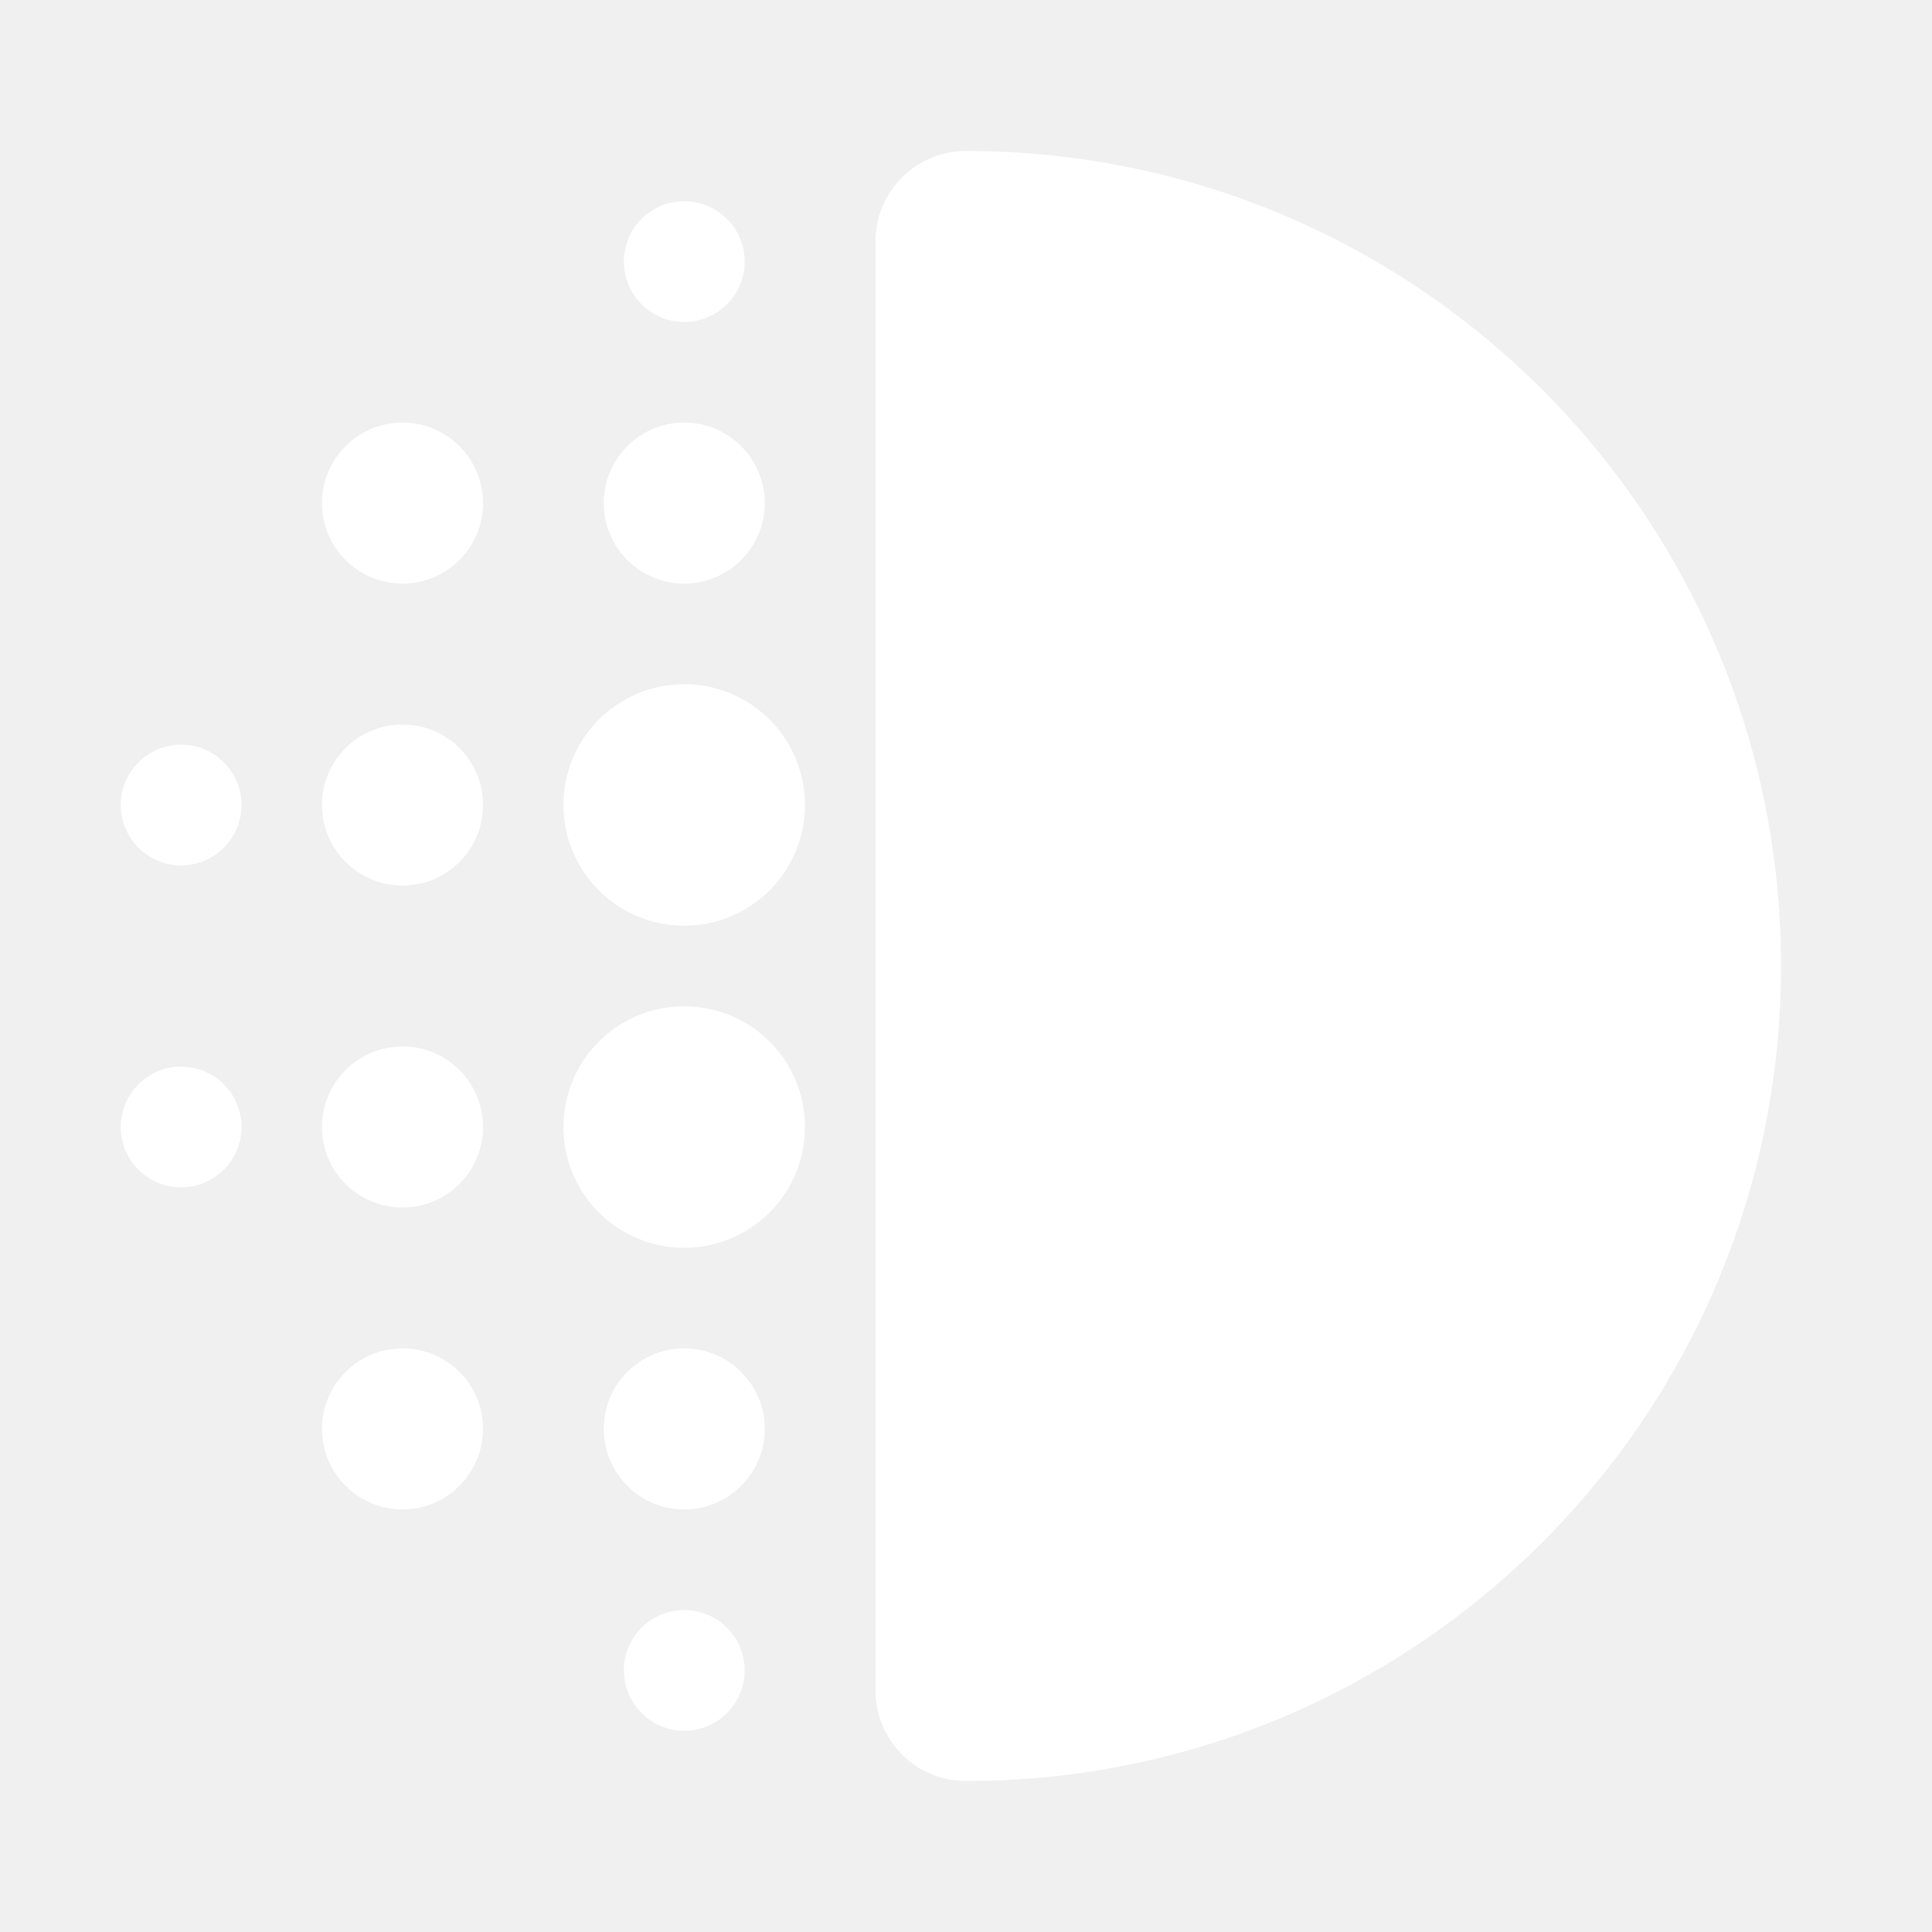
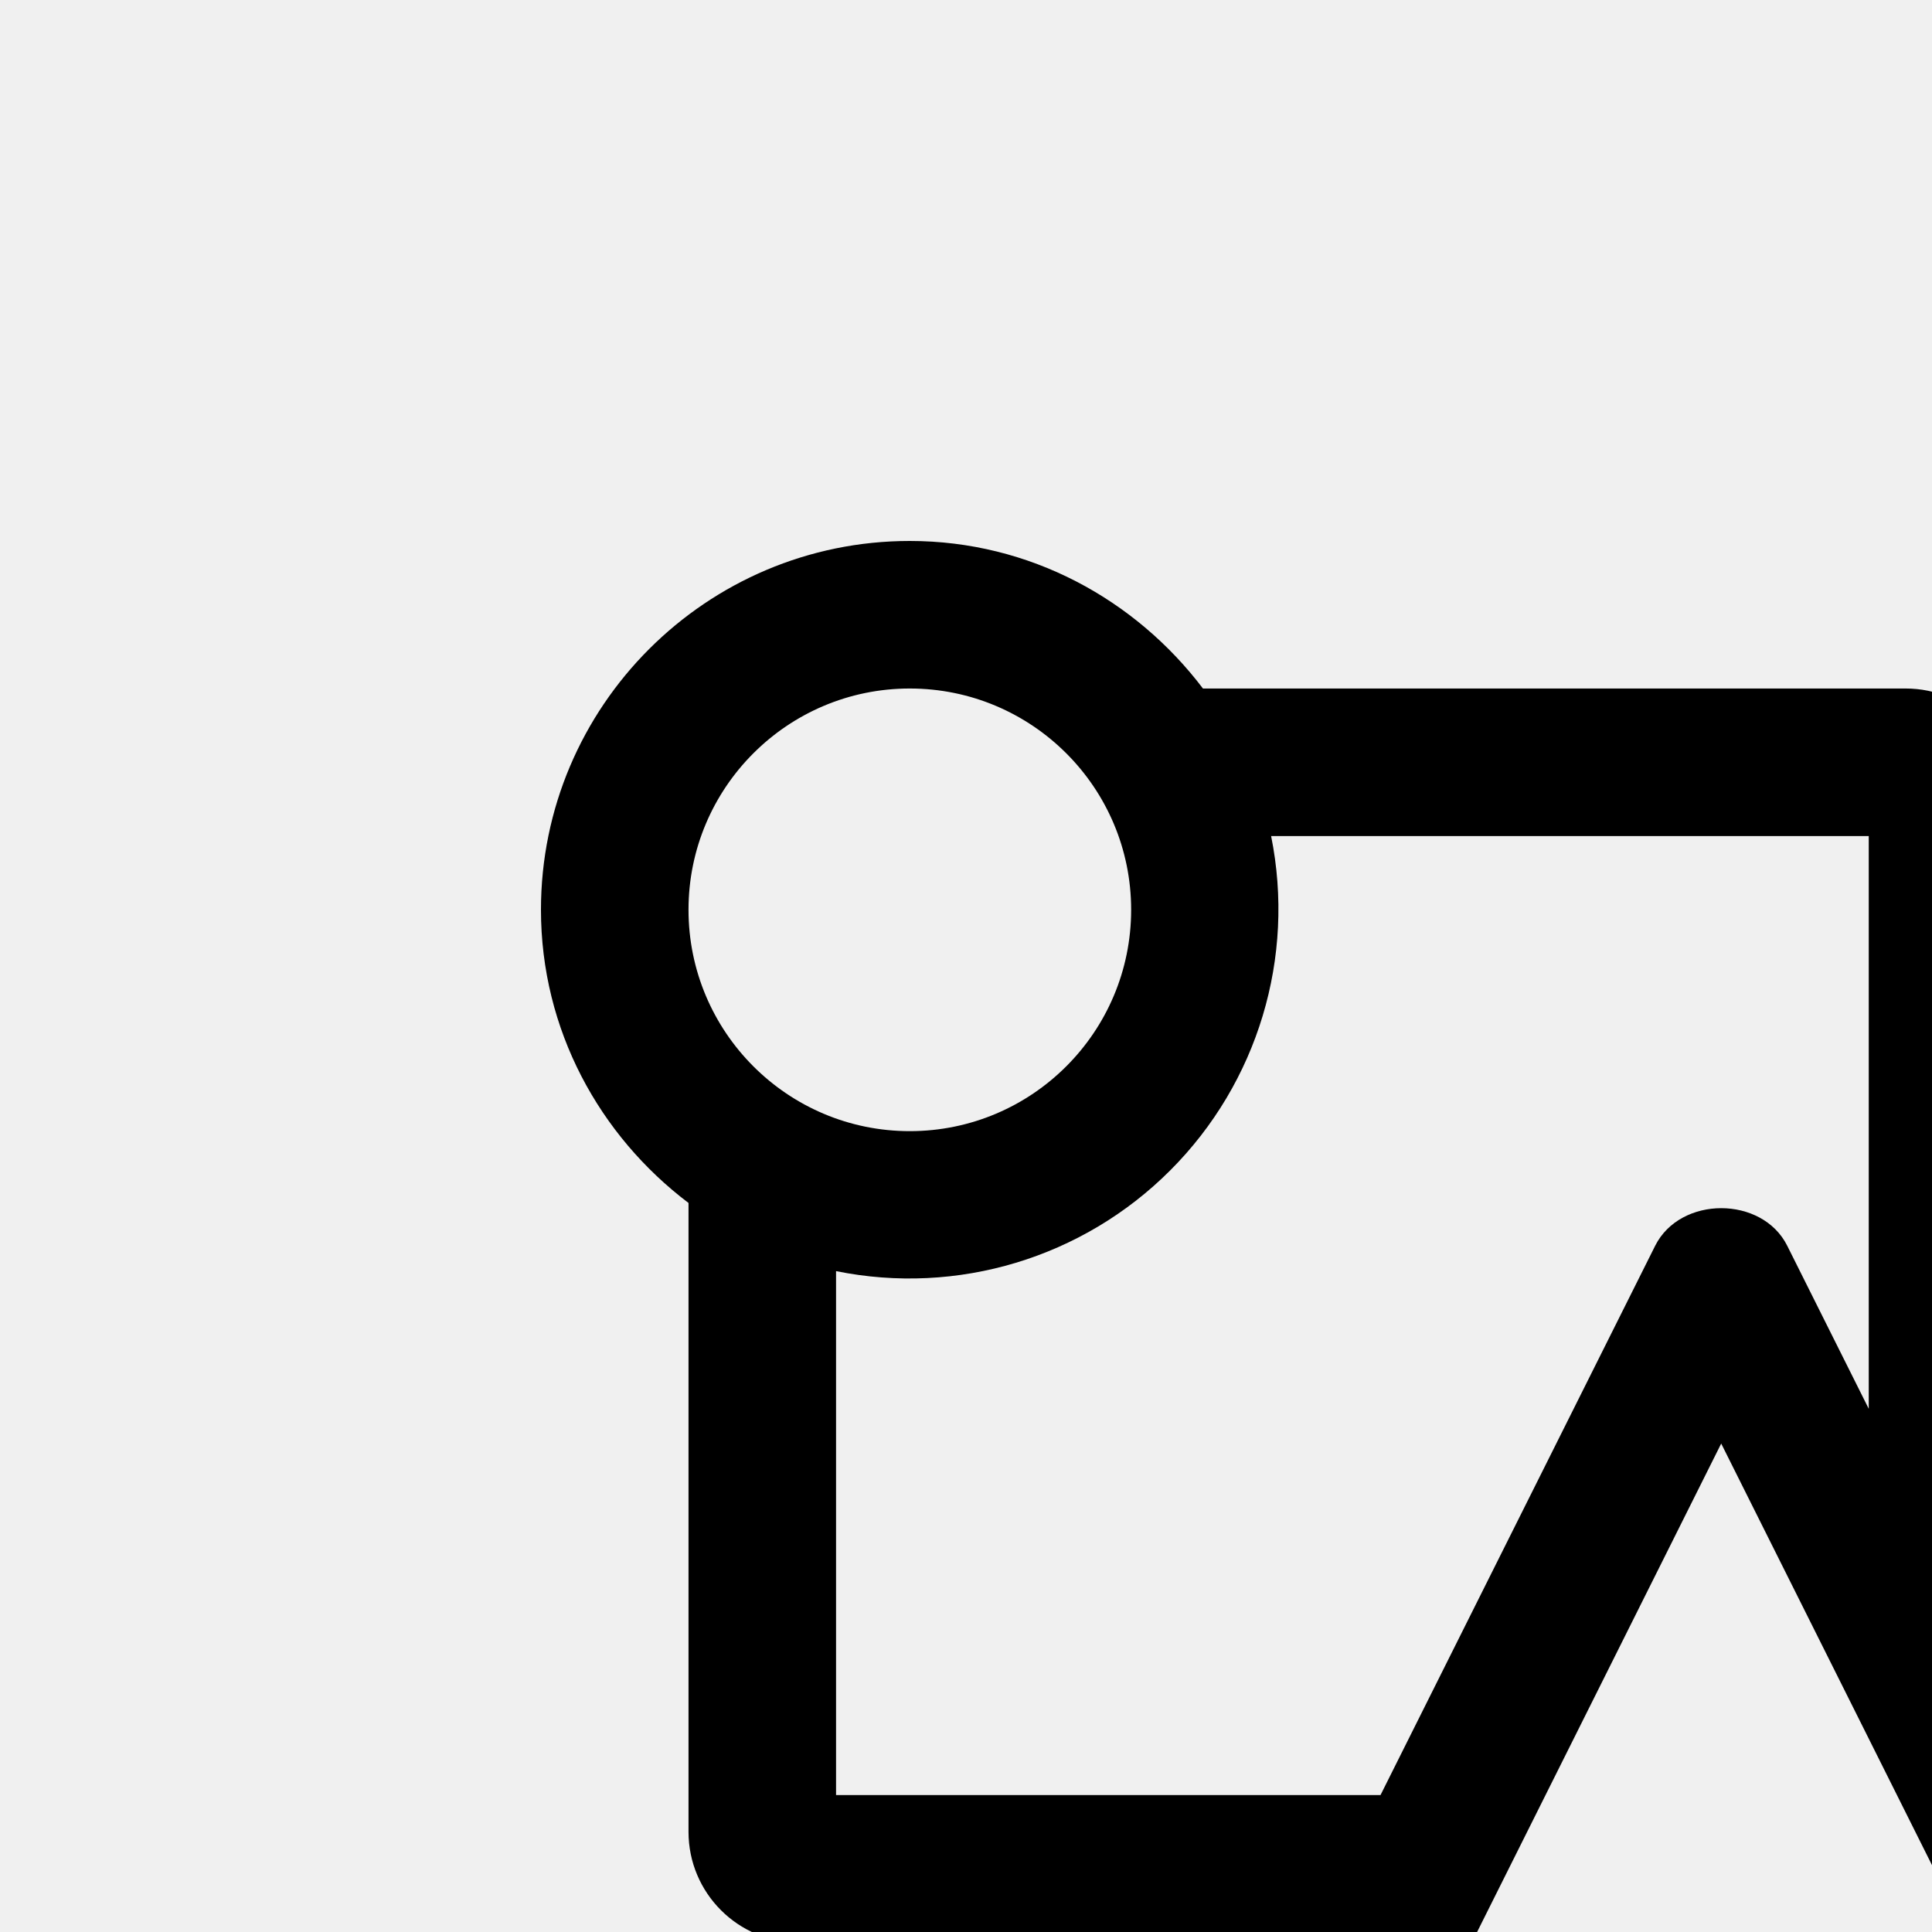
- <svg xmlns="http://www.w3.org/2000/svg" width="14" height="14" viewBox="0 0 14 14" fill="none">
-   <g id="icons/templating-transform">
-     <g id="Vector">
-       <path fill-rule="evenodd" clip-rule="evenodd" d="M6.344 1.75C6.344 1.388 6.638 1.094 7 1.094C10.262 1.094 12.906 3.738 12.906 7C12.906 10.262 10.262 12.906 7 12.906C6.638 12.906 6.344 12.612 6.344 12.25V1.75Z" fill="white" />
-       <path d="M5.542 3.646C5.542 3.968 5.28 4.229 4.958 4.229C4.636 4.229 4.375 3.968 4.375 3.646C4.375 3.324 4.636 3.062 4.958 3.062C5.28 3.062 5.542 3.324 5.542 3.646Z" fill="white" />
-       <path d="M3.5 3.646C3.5 3.968 3.239 4.229 2.917 4.229C2.595 4.229 2.333 3.968 2.333 3.646C2.333 3.324 2.595 3.062 2.917 3.062C3.239 3.062 3.5 3.324 3.5 3.646Z" fill="white" />
-       <path d="M5.542 10.354C5.542 10.676 5.28 10.938 4.958 10.938C4.636 10.938 4.375 10.676 4.375 10.354C4.375 10.032 4.636 9.771 4.958 9.771C5.28 9.771 5.542 10.032 5.542 10.354Z" fill="white" />
-       <path d="M5.396 1.896C5.396 2.137 5.2 2.333 4.958 2.333C4.717 2.333 4.521 2.137 4.521 1.896C4.521 1.654 4.717 1.458 4.958 1.458C5.2 1.458 5.396 1.654 5.396 1.896Z" fill="white" />
-       <path d="M1.75 5.833C1.75 6.075 1.554 6.271 1.312 6.271C1.071 6.271 0.875 6.075 0.875 5.833C0.875 5.592 1.071 5.396 1.312 5.396C1.554 5.396 1.75 5.592 1.75 5.833Z" fill="white" />
-       <path d="M1.75 8.167C1.75 8.408 1.554 8.604 1.312 8.604C1.071 8.604 0.875 8.408 0.875 8.167C0.875 7.925 1.071 7.729 1.312 7.729C1.554 7.729 1.75 7.925 1.75 8.167Z" fill="white" />
-       <path d="M5.396 12.104C5.396 12.346 5.2 12.542 4.958 12.542C4.717 12.542 4.521 12.346 4.521 12.104C4.521 11.863 4.717 11.667 4.958 11.667C5.2 11.667 5.396 11.863 5.396 12.104Z" fill="white" />
-       <path d="M5.833 5.833C5.833 6.317 5.442 6.708 4.958 6.708C4.475 6.708 4.083 6.317 4.083 5.833C4.083 5.35 4.475 4.958 4.958 4.958C5.442 4.958 5.833 5.35 5.833 5.833Z" fill="white" />
-       <path d="M5.833 8.167C5.833 8.65 5.442 9.042 4.958 9.042C4.475 9.042 4.083 8.65 4.083 8.167C4.083 7.683 4.475 7.292 4.958 7.292C5.442 7.292 5.833 7.683 5.833 8.167Z" fill="white" />
-       <path d="M3.5 5.833C3.5 6.156 3.239 6.417 2.917 6.417C2.595 6.417 2.333 6.156 2.333 5.833C2.333 5.511 2.595 5.25 2.917 5.25C3.239 5.25 3.5 5.511 3.5 5.833Z" fill="white" />
-       <path d="M3.5 8.167C3.5 8.489 3.239 8.75 2.917 8.75C2.595 8.75 2.333 8.489 2.333 8.167C2.333 7.844 2.595 7.583 2.917 7.583C3.239 7.583 3.5 7.844 3.5 8.167Z" fill="white" />
-       <path d="M3.5 10.354C3.5 10.676 3.239 10.938 2.917 10.938C2.595 10.938 2.333 10.676 2.333 10.354C2.333 10.032 2.595 9.771 2.917 9.771C3.239 9.771 3.5 10.032 3.5 10.354Z" fill="white" />
+ <svg xmlns="http://www.w3.org/2000/svg" width="20px" height="20px" viewBox="0 0 20 20" version="1.1">
+   <g id="icon/line/模板转换" stroke="none" stroke-width="1" fill="none" fill-rule="evenodd" style="transform: scale(1.4);transform-origin: center center;">
+     <g id="moban-2" transform="translate(4, 4)" fill="currentColor" fill-rule="nonzero">
+       <path d="M10.909,8.599 L11.942,10.665 C12.027,10.834 12.018,11.035 11.919,11.196 C11.819,11.357 11.644,11.455 11.455,11.455 L6,11.455 C5.811,11.455 5.635,11.358 5.535,11.196 C5.435,11.035 5.427,10.834 5.512,10.665 L5.663,10.364 L1.909,10.364 C1.457,10.364 1.091,9.997 1.091,9.545 L1.091,4.895 C0.433,4.397 0,3.615 0,2.727 C0,1.223 1.223,0 2.727,0 C3.615,0 4.396,0.433 4.895,1.091 L10.091,1.091 C10.543,1.091 10.909,1.457 10.909,1.909 L10.909,8.599 Z M8.727,6.674 L6.883,10.364 L10.572,10.364 L8.727,6.674 Z M2.182,5.399 L2.182,9.273 L6.208,9.273 L8.239,5.211 C8.425,4.841 9.03,4.841 9.215,5.211 L9.818,6.417 L9.818,2.182 L5.399,2.182 C5.58,3.079 5.3,4.007 4.653,4.654 C4.007,5.301 3.079,5.581 2.182,5.399 Z M2.727,4.364 C3.631,4.364 4.364,3.631 4.364,2.727 C4.364,1.824 3.631,1.091 2.727,1.091 C1.824,1.091 1.091,1.824 1.091,2.727 C1.091,3.631 1.824,4.364 2.727,4.364 Z" id="形状" />
    </g>
  </g>
</svg>
